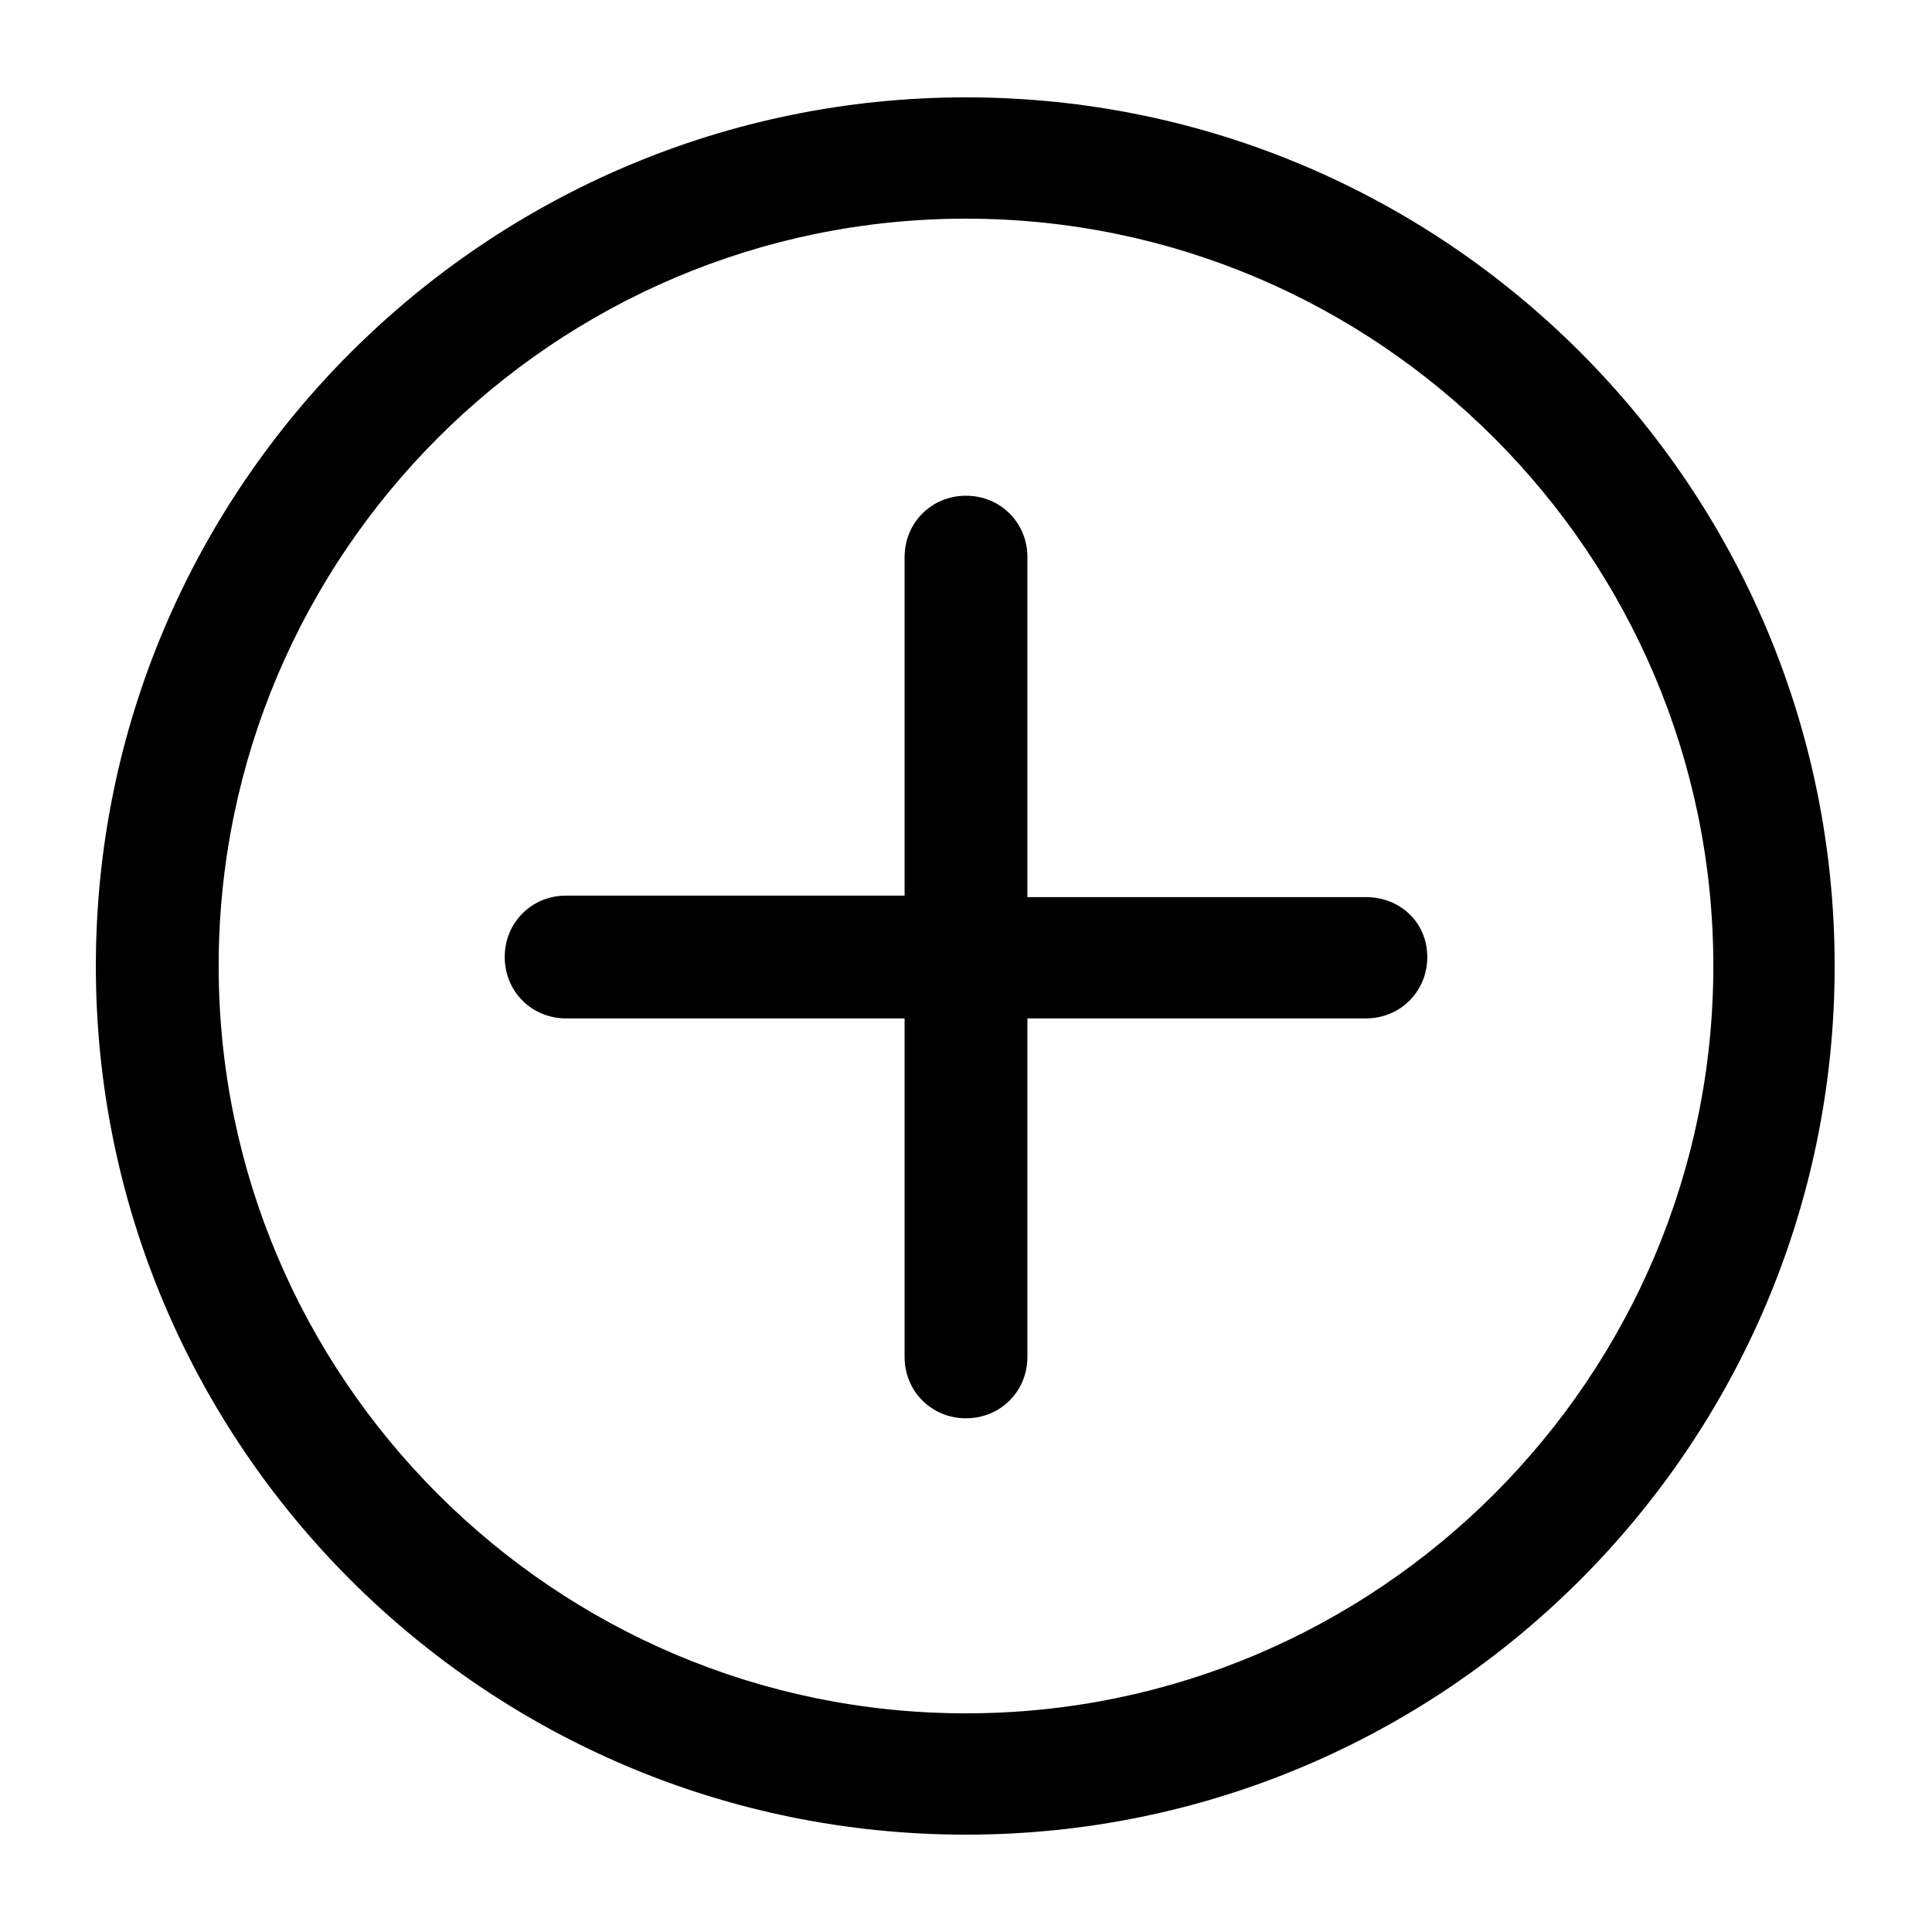
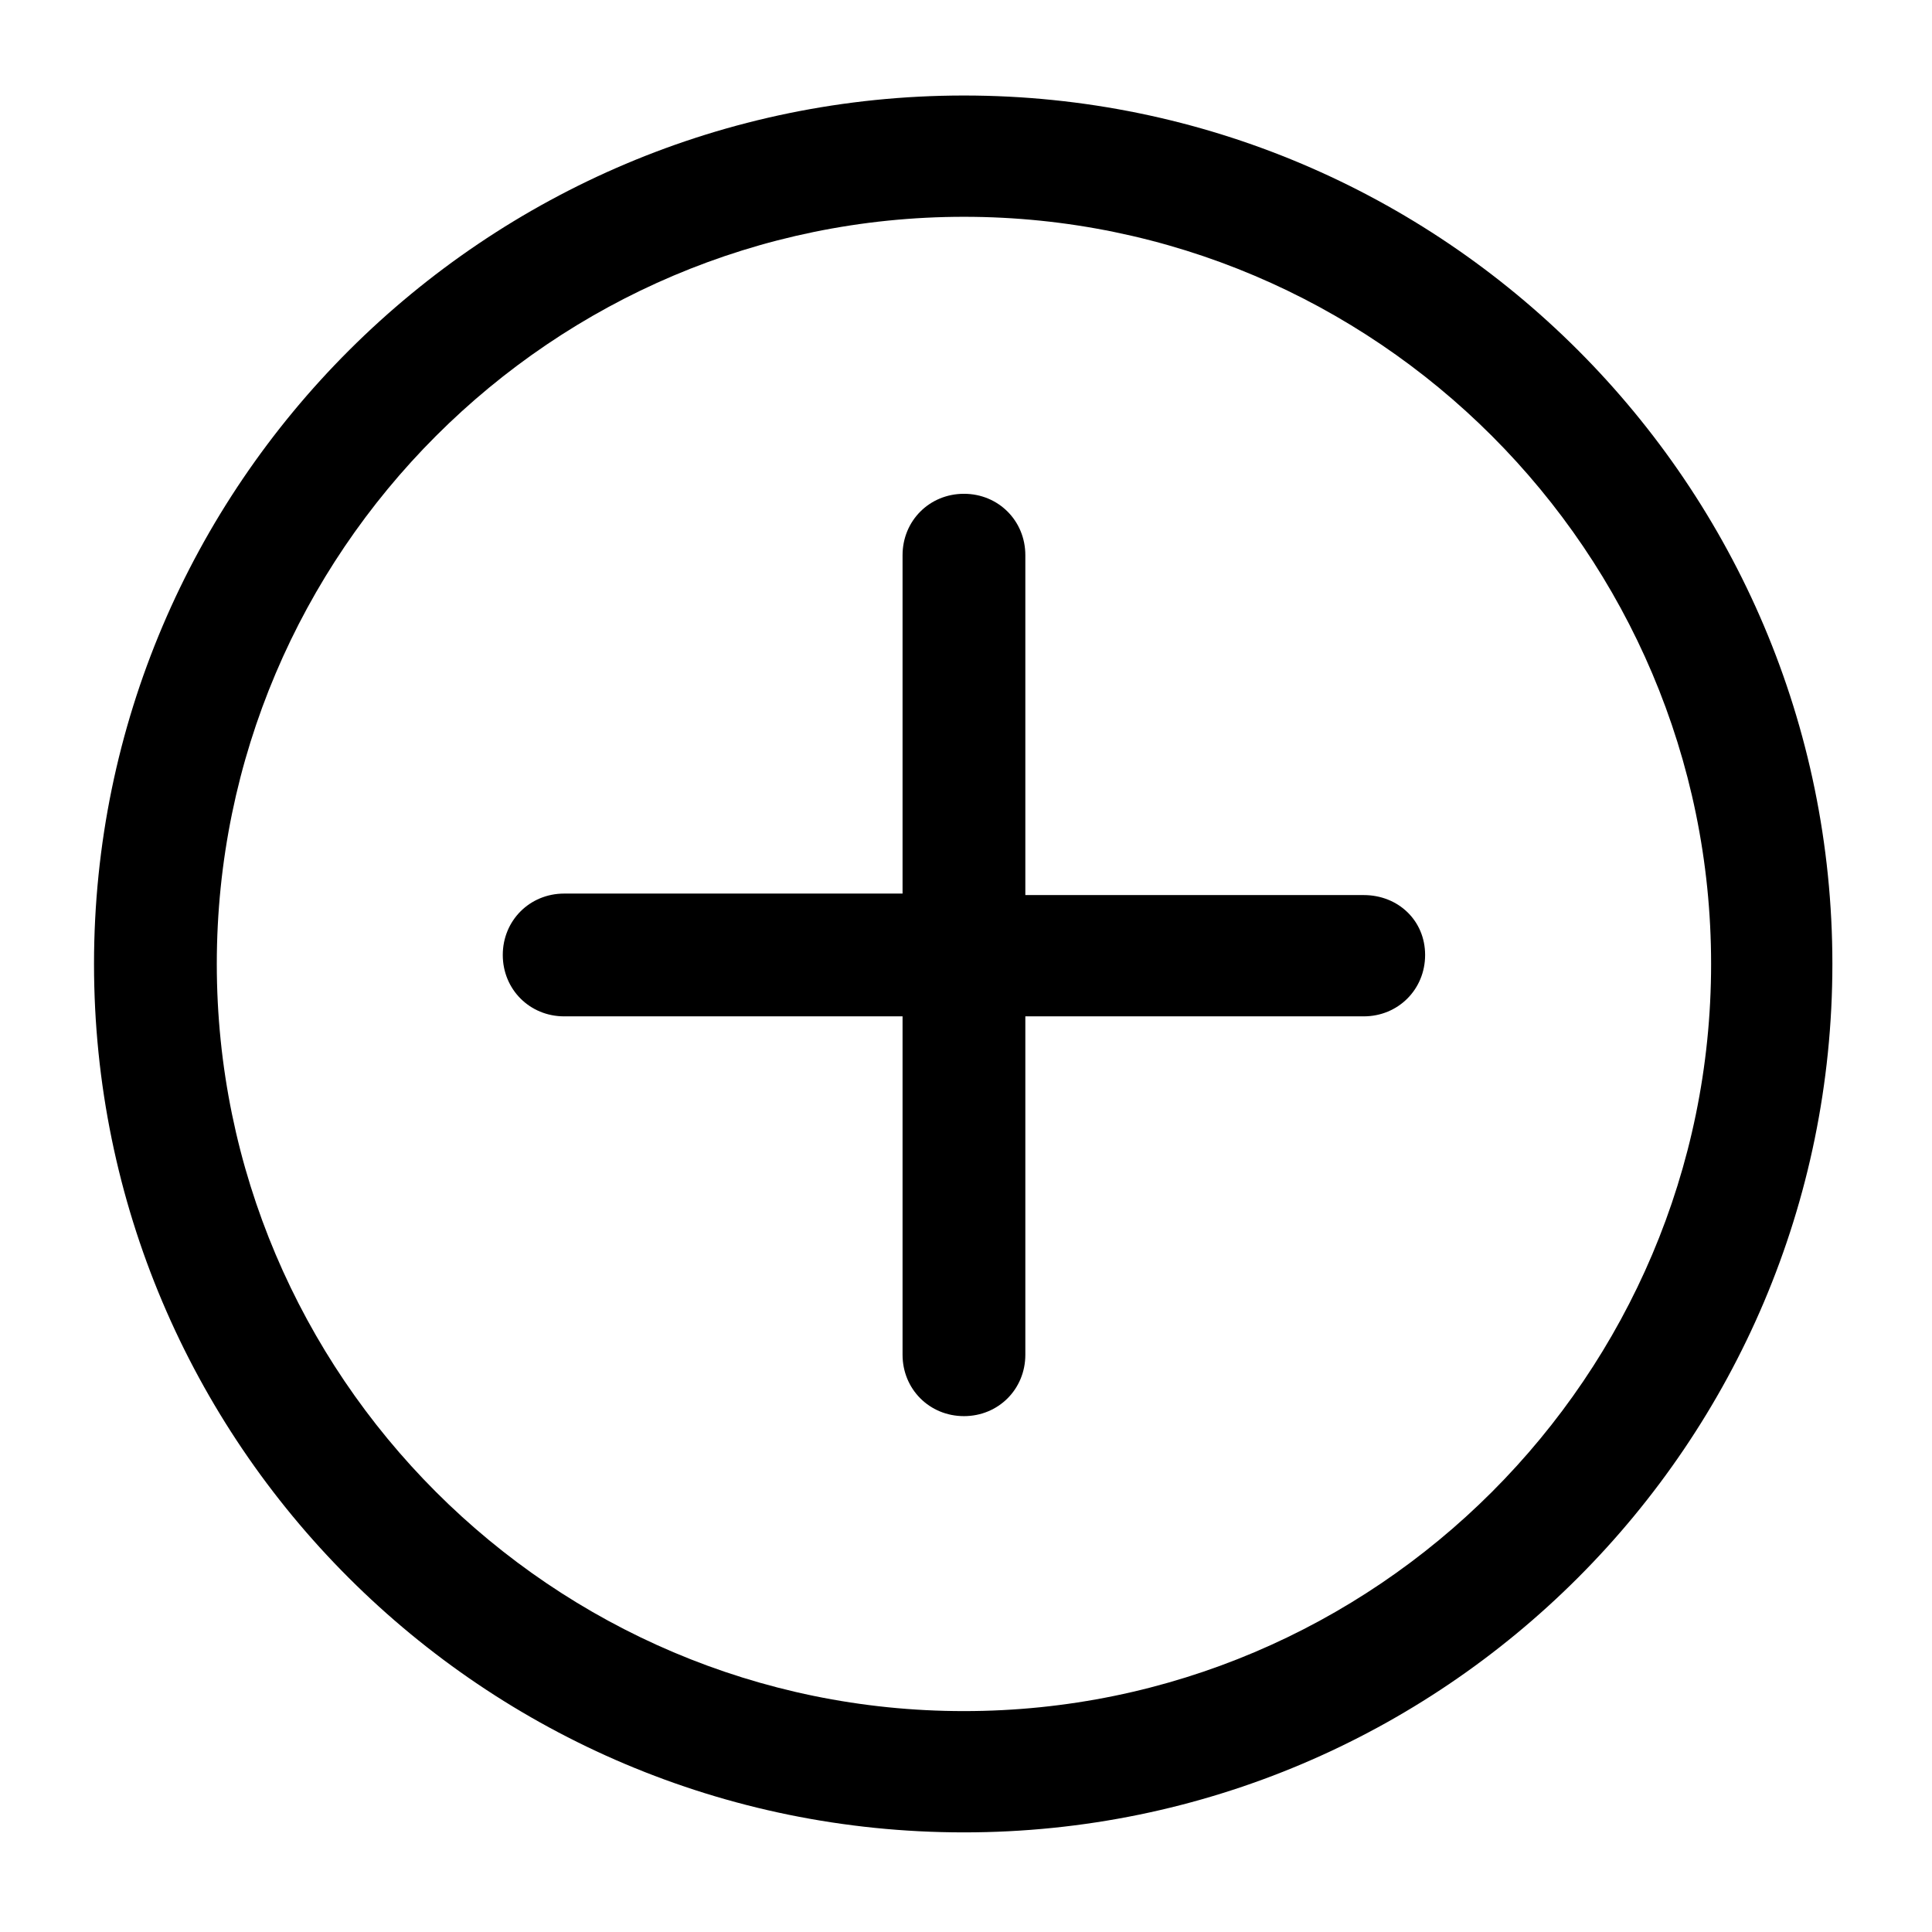
- <svg xmlns="http://www.w3.org/2000/svg" version="1.1" viewBox="0 0 129 129" enable-background="new 0 0 129 129">
-   <g>
-     <g>
-       <path d="M64.5,6.5c-32,0-58.1,26-58.1,58s26,58,58.1,58c32,0,58-26,58-58S96.5,6.5,64.5,6.5z M64.5,114.4    C37,114.4,14.6,92,14.6,64.5S37,14.6,64.5,14.6c27.5,0,49.9,22.4,49.9,49.9S92,114.4,64.5,114.4z" />
-       <path d="m91.2,59.9h-22.6v-22.7c0-2.3-1.8-4.1-4.1-4.1-2.3,0-4.1,1.8-4.1,4.1v22.6h-22.6c-2.3,0-4.1,1.8-4.1,4.1s1.8,4.1 4.1,4.1h22.6v22.6c0,2.3 1.8,4.1 4.1,4.1 2.3,0 4.1-1.8 4.1-4.1v-22.6h22.6c2.3,0 4.1-1.8 4.1-4.1s-1.8-4-4.1-4z" />
+ <svg xmlns="http://www.w3.org/2000/svg" version="1.1" width="24" height="24" viewBox="0 0 640 640" xml:space="preserve">
+   <defs>
+ </defs>
+   <g transform="matrix(4.96 0 0 4.96 319.32 319.32)" id="zvK4-_gFVyd8lgxrAokvC">
+     <g style="" vector-effect="non-scaling-stroke">
+       <g transform="matrix(1 0 0 1 -0.05 0)" id="1a0_cIje9m5EG1teUrryU">
+         <path style="stroke: none; stroke-width: 1; stroke-dasharray: none; stroke-linecap: butt; stroke-dashoffset: 0; stroke-linejoin: miter; stroke-miterlimit: 4; fill: rgb(0,0,0); fill-rule: nonzero; opacity: 1;" vector-effect="non-scaling-stroke" transform=" translate(-64.45, -64.5)" d="M 64.5 6.5 C 32.5 6.5 6.4 32.5 6.4 64.5 C 6.4 96.5 32.4 122.5 64.5 122.5 C 96.5 122.5 122.5 96.5 122.5 64.5 C 122.5 32.5 96.5 6.5 64.5 6.5 z M 64.5 114.4 C 37 114.4 14.6 92 14.6 64.5 C 14.6 37 37 14.6 64.5 14.6 C 92 14.6 114.4 37 114.4 64.5 C 114.4 92 92 114.4 64.5 114.4 z" stroke-linecap="round" />
+       </g>
+       <g transform="matrix(1 0 0 1 0 -0.6)" id="ARkdpWe9pVsf9xJBJVC3h">
+         <path style="stroke: none; stroke-width: 1; stroke-dasharray: none; stroke-linecap: butt; stroke-dashoffset: 0; stroke-linejoin: miter; stroke-miterlimit: 4; fill: rgb(0,0,0); fill-rule: nonzero; opacity: 1;" vector-effect="non-scaling-stroke" transform=" translate(-64.5, -63.9)" d="M 91.2 59.9 L 68.6 59.9 L 68.6 37.2 C 68.6 34.9 66.8 33.1 64.5 33.1 C 62.2 33.1 60.4 34.9 60.4 37.2 L 60.4 59.8 L 37.8 59.8 C 35.5 59.8 33.7 61.6 33.7 63.9 C 33.7 66.2 35.5 68 37.8 68 L 60.4 68 L 60.4 90.6 C 60.4 92.9 62.2 94.7 64.5 94.7 C 66.8 94.7 68.6 92.9 68.6 90.6 L 68.6 68 L 91.2 68 C 93.5 68 95.3 66.2 95.3 63.9 C 95.3 61.6 93.5 59.9 91.2 59.9 z" stroke-linecap="round" />
+       </g>
    </g>
  </g>
</svg>
